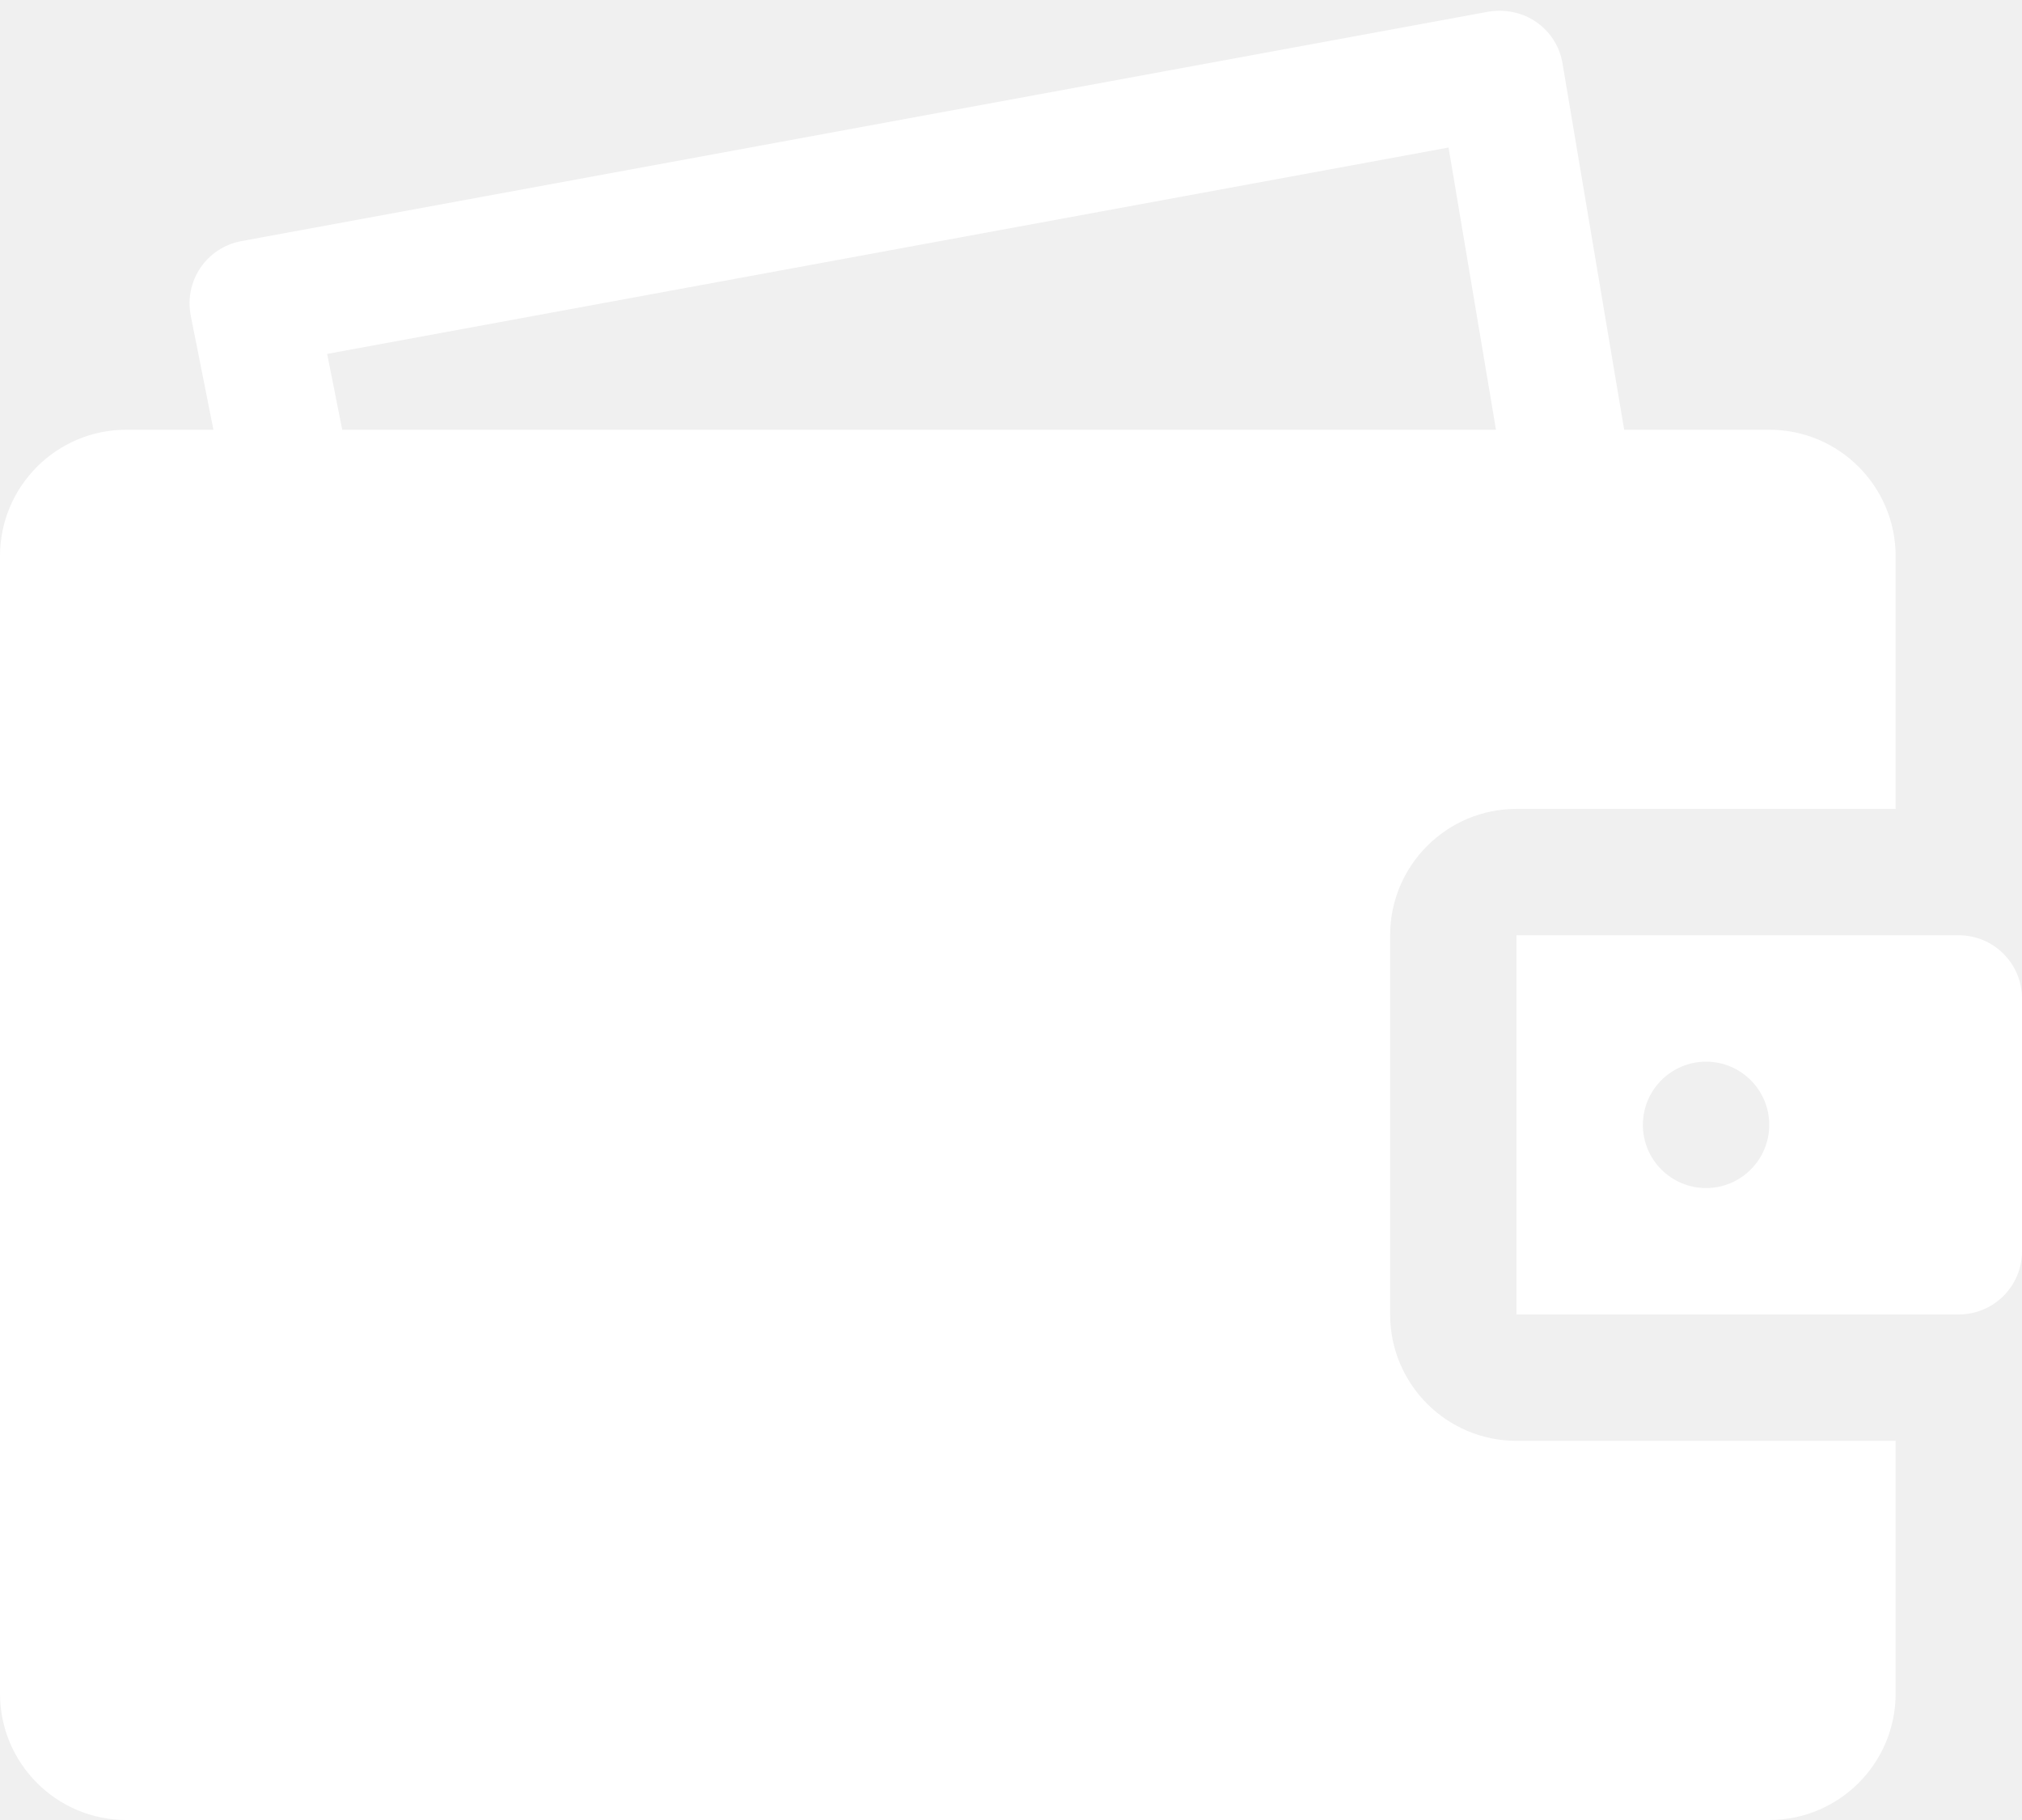
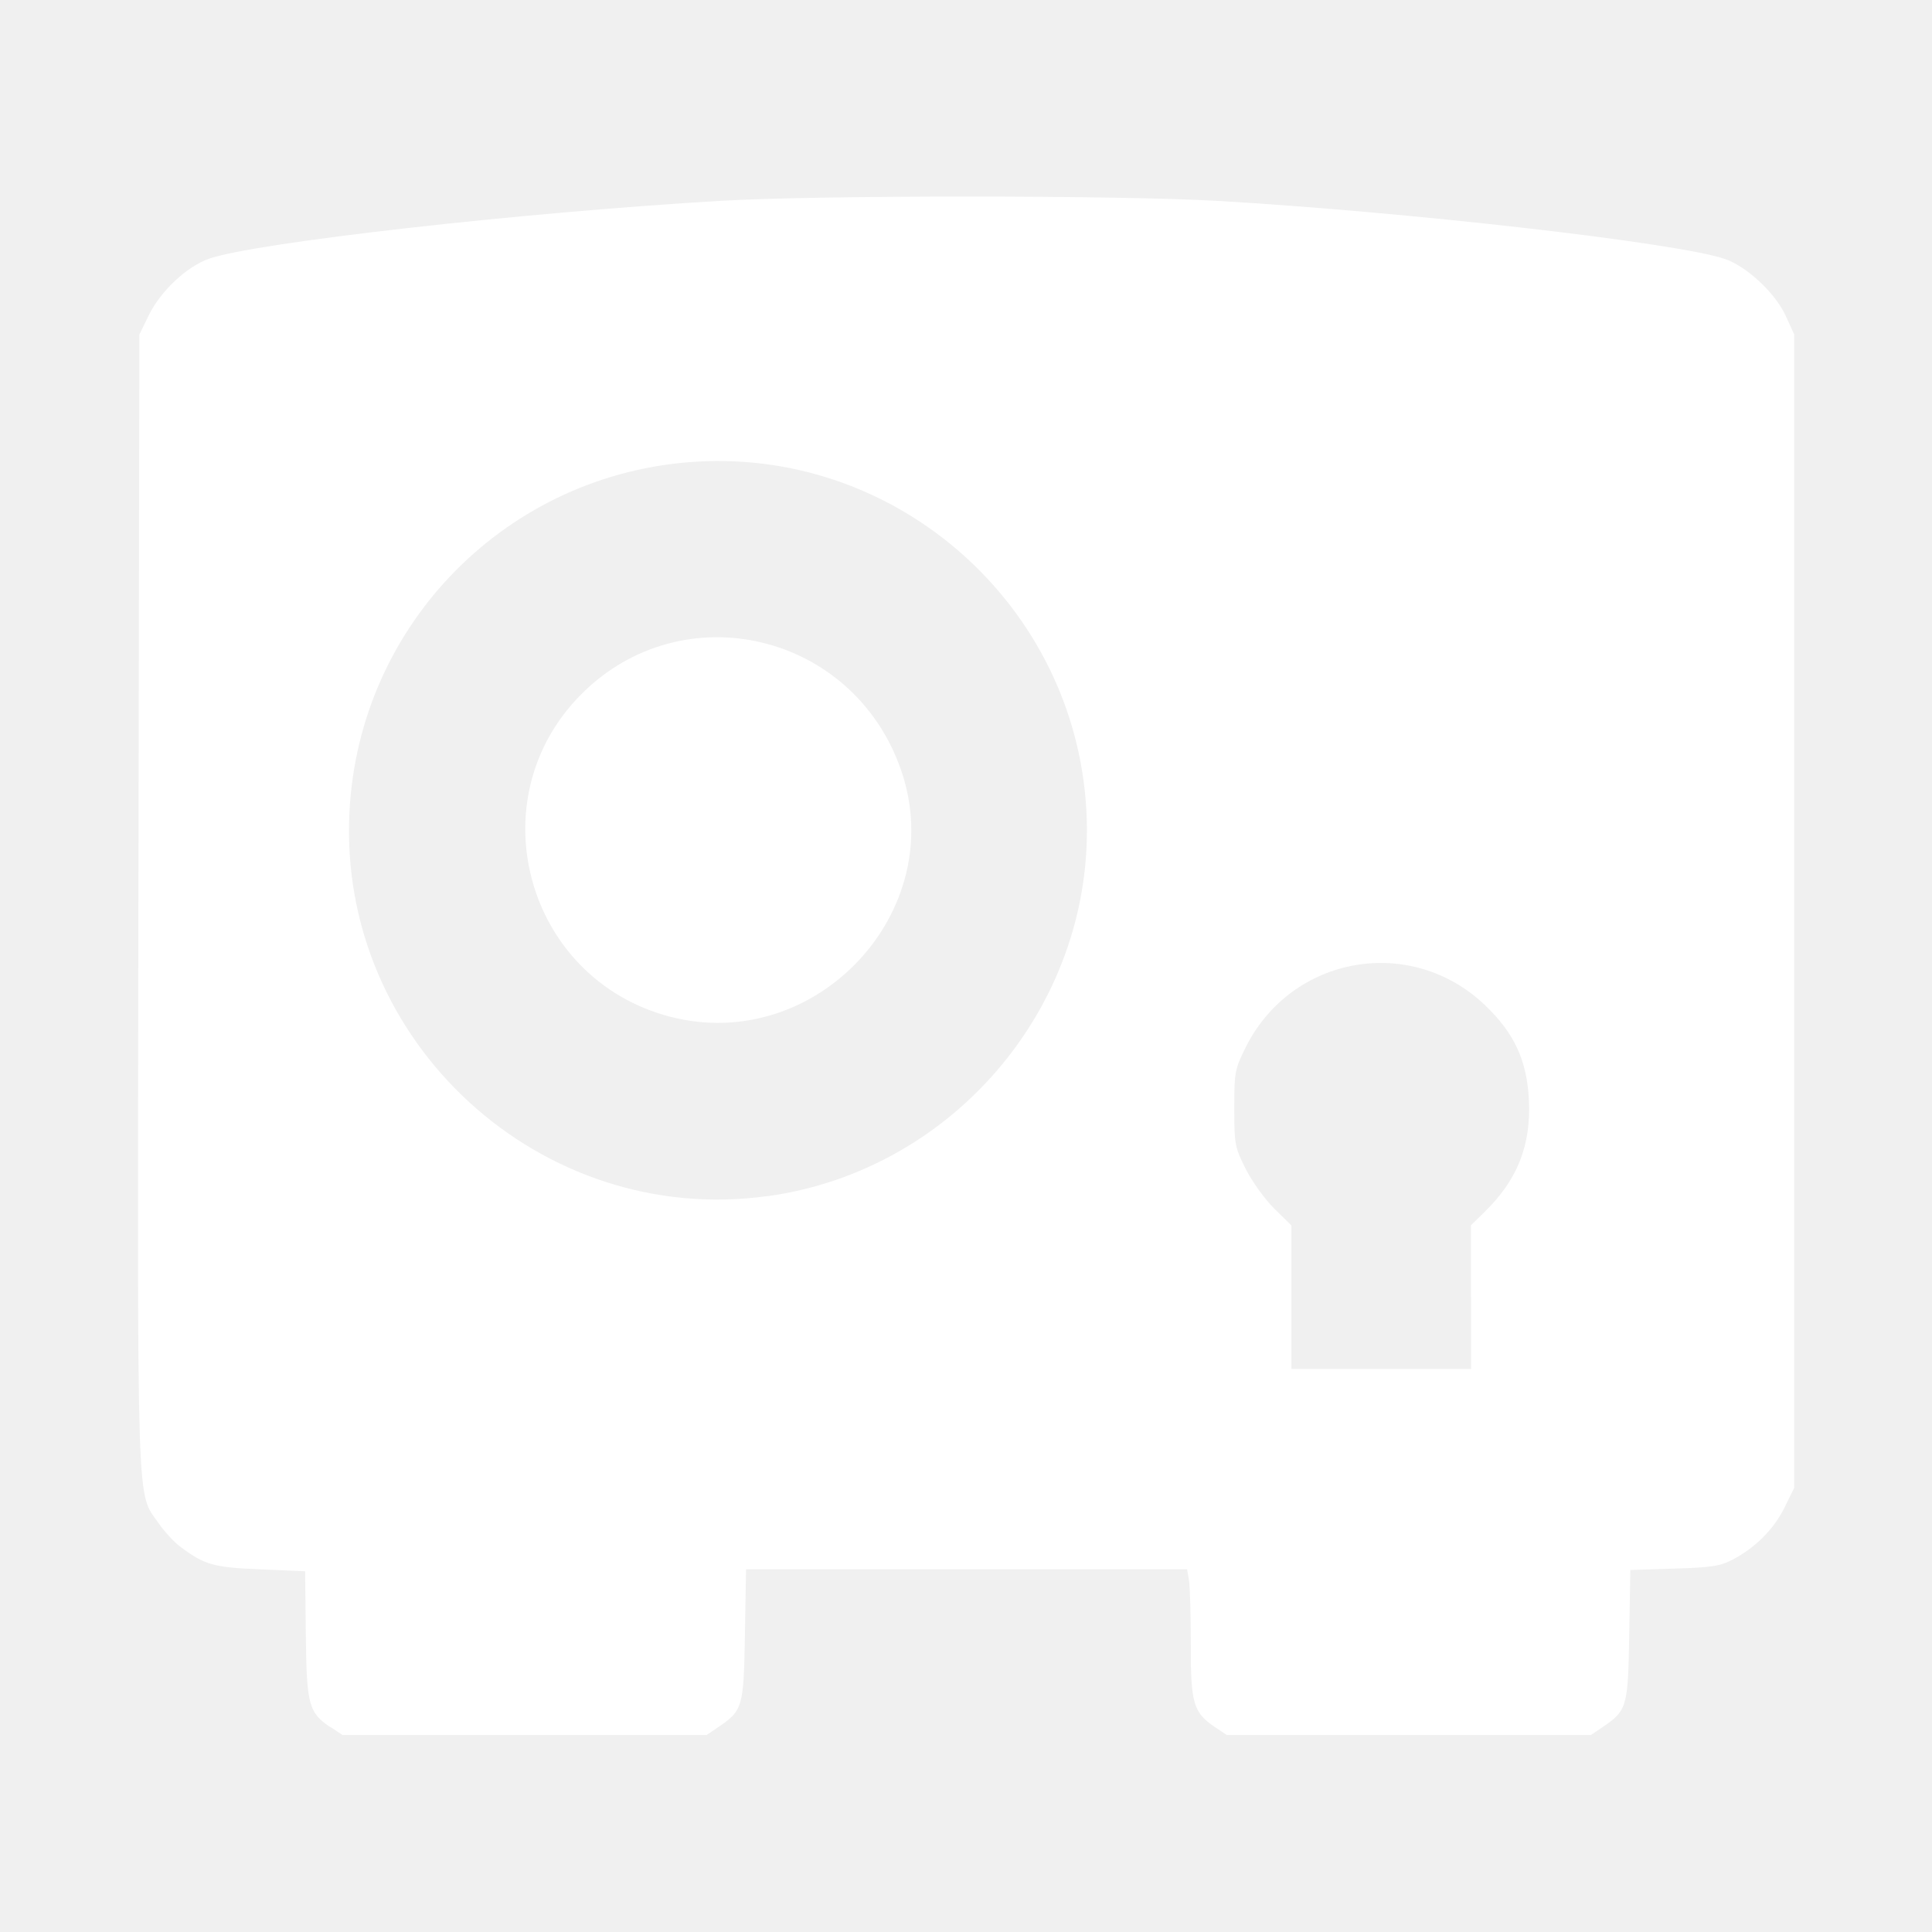
- <svg xmlns="http://www.w3.org/2000/svg" width="20" height="18" viewBox="0 0 20 18" fill="none">
-   <path d="M13.75 13V9.25C13.75 8.56 14.31 8 15 8H18.75V5.5C18.75 4.81 18.19 4.25 17.5 4.25H16.065L15.455 0.626C15.428 0.461 15.334 0.314 15.197 0.219C15.06 0.123 14.889 0.089 14.725 0.115L2.386 2.385C2.223 2.415 2.076 2.51 1.982 2.649C1.889 2.788 1.854 2.958 1.887 3.123L2.111 4.25H1.25C0.56 4.25 0 4.81 0 5.5V16.75C0 17.44 0.56 18 1.25 18H17.5C18.19 18 18.75 17.44 18.75 16.75V14.25H15C14.31 14.25 13.75 13.69 13.75 13ZM3.236 3.5L14.328 1.459L14.797 4.25H3.385L3.236 3.5ZM19.375 9.25H15V13H19.375C19.72 13 20 12.72 20 12.375V9.875C20 9.53 19.72 9.25 19.375 9.25ZM16.875 11.75C16.53 11.75 16.25 11.47 16.25 11.125C16.25 10.78 16.53 10.5 16.875 10.5C17.22 10.5 17.5 10.78 17.5 11.125C17.5 11.47 17.22 11.75 16.875 11.75Z" fill="white" />
+ <svg xmlns="http://www.w3.org/2000/svg" fill="#fff" width="20px" height="20px" viewBox="0 0 14 14" role="img" focusable="false" aria-hidden="true">
+   <path d="m 2.397,12.518 c -0.161,-0.108 -0.175,-0.162 -0.181,-0.673 l -0.005,-0.459 -0.325,-0.014 c -0.341,-0.014 -0.403,-0.032 -0.581,-0.165 -0.044,-0.033 -0.115,-0.11 -0.157,-0.171 -0.16,-0.232 -0.152,0.01 -0.145,-4.509 l 0.007,-4.103 0.07,-0.143 c 0.086,-0.174 0.275,-0.351 0.437,-0.407 0.341,-0.117 2.248,-0.333 3.711,-0.419 0.699,-0.041 2.876,-0.041 3.592,7e-4 1.377,0.08 3.31,0.3 3.674,0.419 0.161,0.053 0.371,0.248 0.447,0.416 l 0.06,0.132 0,4.18 0,4.18 -0.07,0.142 c -0.077,0.156 -0.209,0.289 -0.374,0.376 -0.091,0.048 -0.155,0.058 -0.425,0.066 l -0.318,0.01 -0.008,0.471 c -0.009,0.523 -0.015,0.547 -0.195,0.669 l -0.083,0.056 -1.319,0 -1.319,0 -0.084,-0.056 c -0.159,-0.107 -0.178,-0.172 -0.177,-0.6 4.2e-4,-0.21 -0.006,-0.419 -0.013,-0.464 l -0.014,-0.081 -1.598,0 -1.598,0 -0.008,0.474 c -0.009,0.526 -0.015,0.549 -0.195,0.671 l -0.083,0.056 -1.319,0 -1.319,0 -0.084,-0.056 z m 8.262,-3.118 0,-0.521 0.101,-0.099 c 0.236,-0.231 0.335,-0.481 0.319,-0.809 -0.014,-0.287 -0.106,-0.485 -0.319,-0.688 -0.536,-0.511 -1.399,-0.36 -1.732,0.304 -0.08,0.16 -0.084,0.181 -0.084,0.443 0,0.262 0.004,0.283 0.083,0.441 0.046,0.091 0.139,0.22 0.207,0.287 l 0.124,0.122 0,0.52 0,0.52 0.651,0 0.651,0 0,-0.521 z m -5.096,-0.732 c 1.373,-0.191 2.388,-1.422 2.309,-2.801 -0.084,-1.472 -1.353,-2.606 -2.819,-2.522 -1.37,0.079 -2.455,1.174 -2.521,2.545 -0.081,1.661 1.387,3.006 3.031,2.777 z m -0.709,-1.301 c -1.045,-0.274 -1.401,-1.577 -0.64,-2.338 0.737,-0.737 1.973,-0.442 2.316,0.553 0.353,1.025 -0.62,2.061 -1.676,1.785 z" />
</svg>
